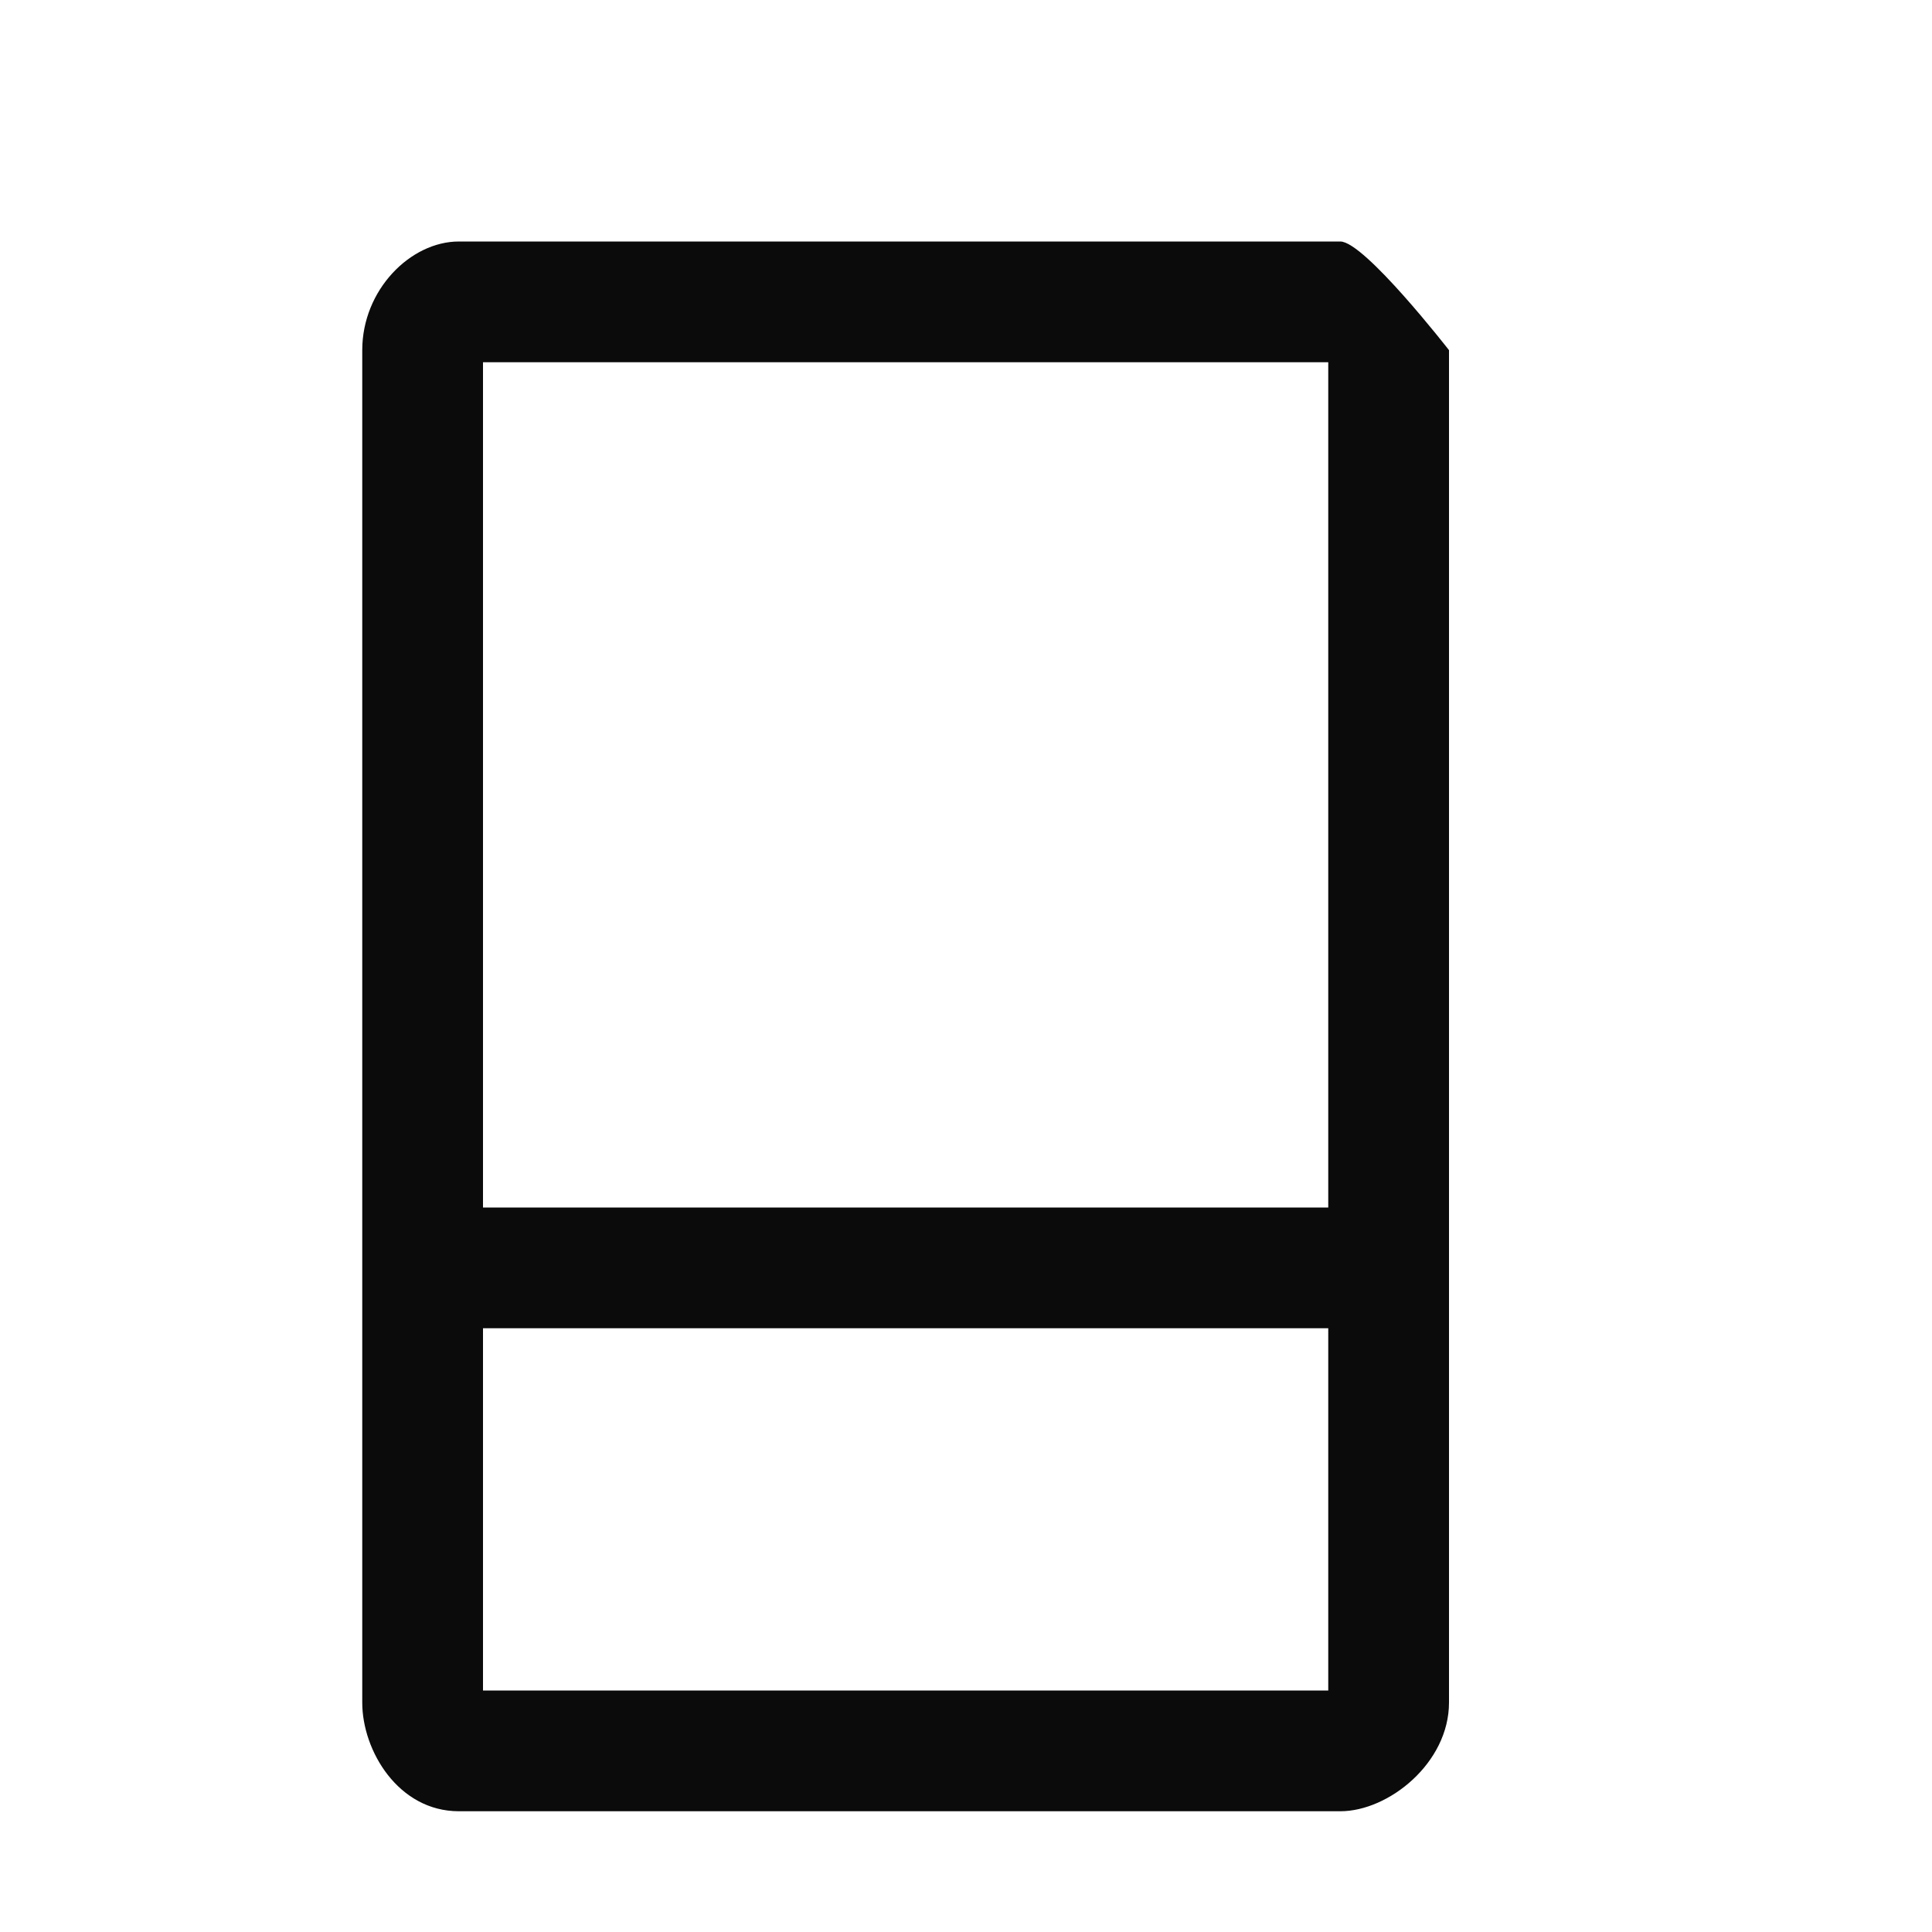
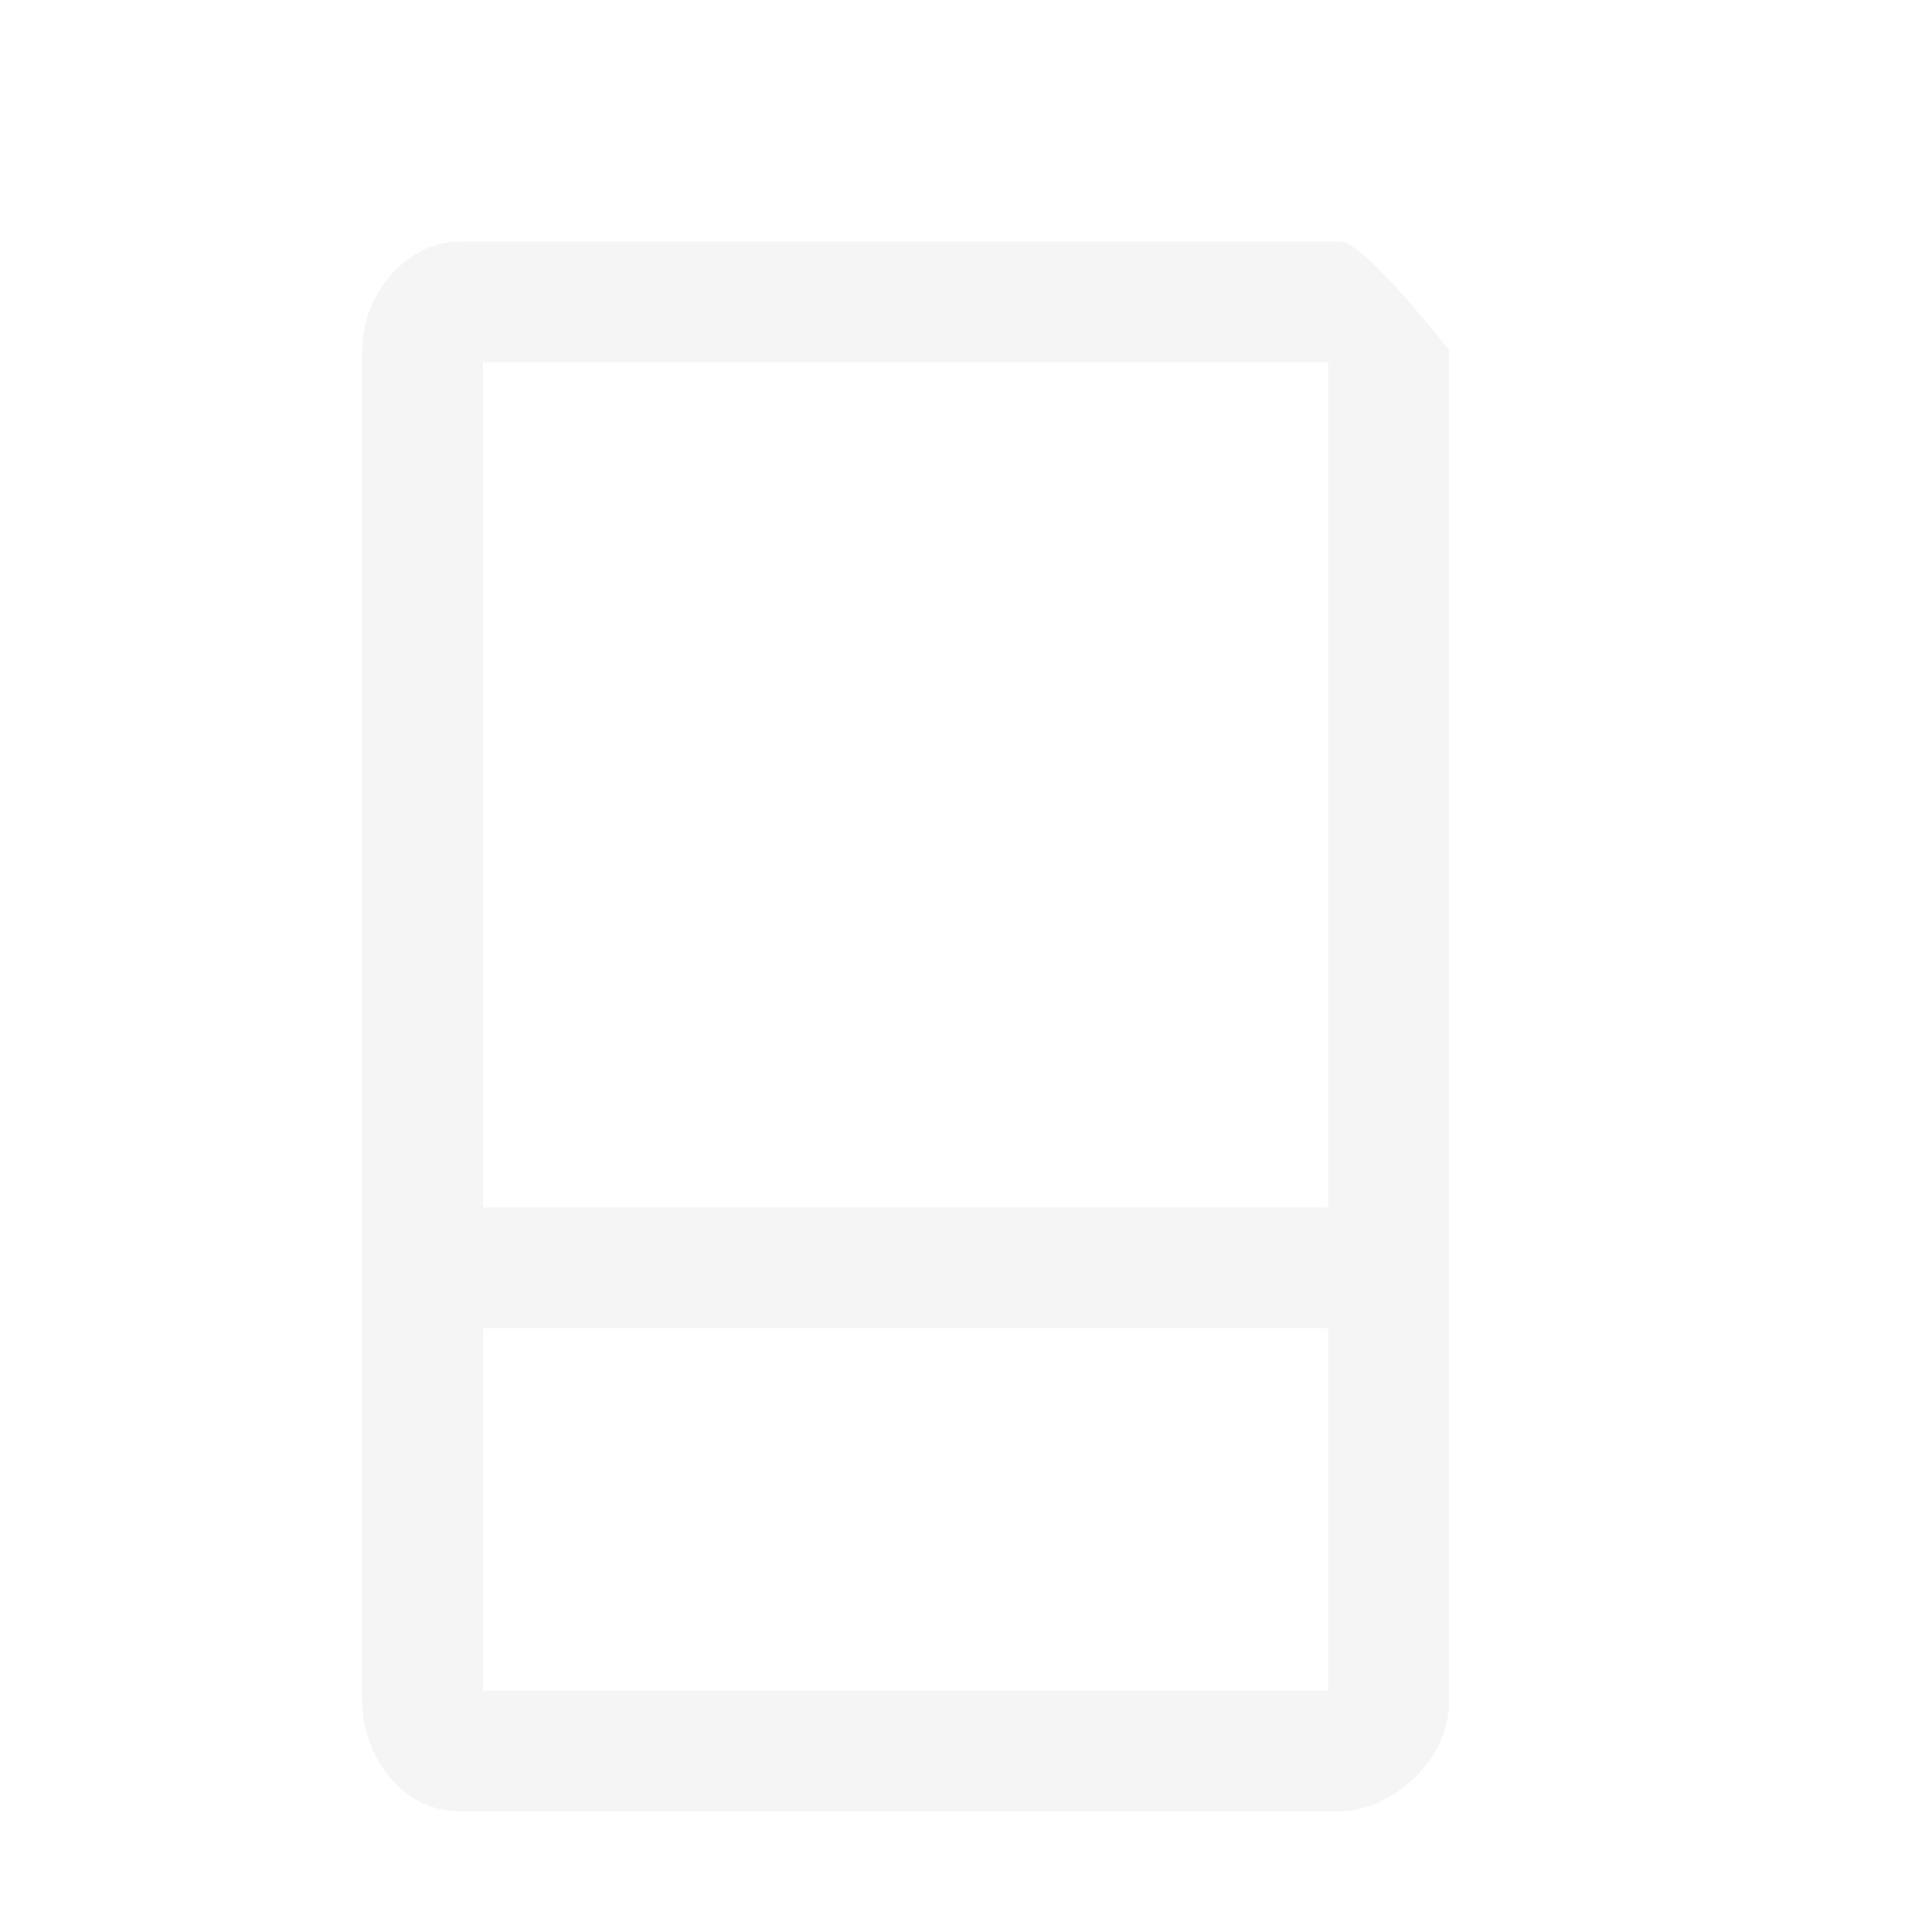
- <svg xmlns="http://www.w3.org/2000/svg" viewBox="0 0 16 16" fill="#0b0b0b">
+ <svg xmlns="http://www.w3.org/2000/svg" viewBox="0 0 16 16" fill="whitesmoke">
  <path d="M11.1 2H3.8c-.4 0-.8.4-.8.9v11.2c0 .4.3.9.8.9h7.3c.4 0 .9-.4.9-.9V2.9s-.7-.9-.9-.9zM11 14H4v-3h7v3zm0-4H4V3h7v7z" />
</svg>
